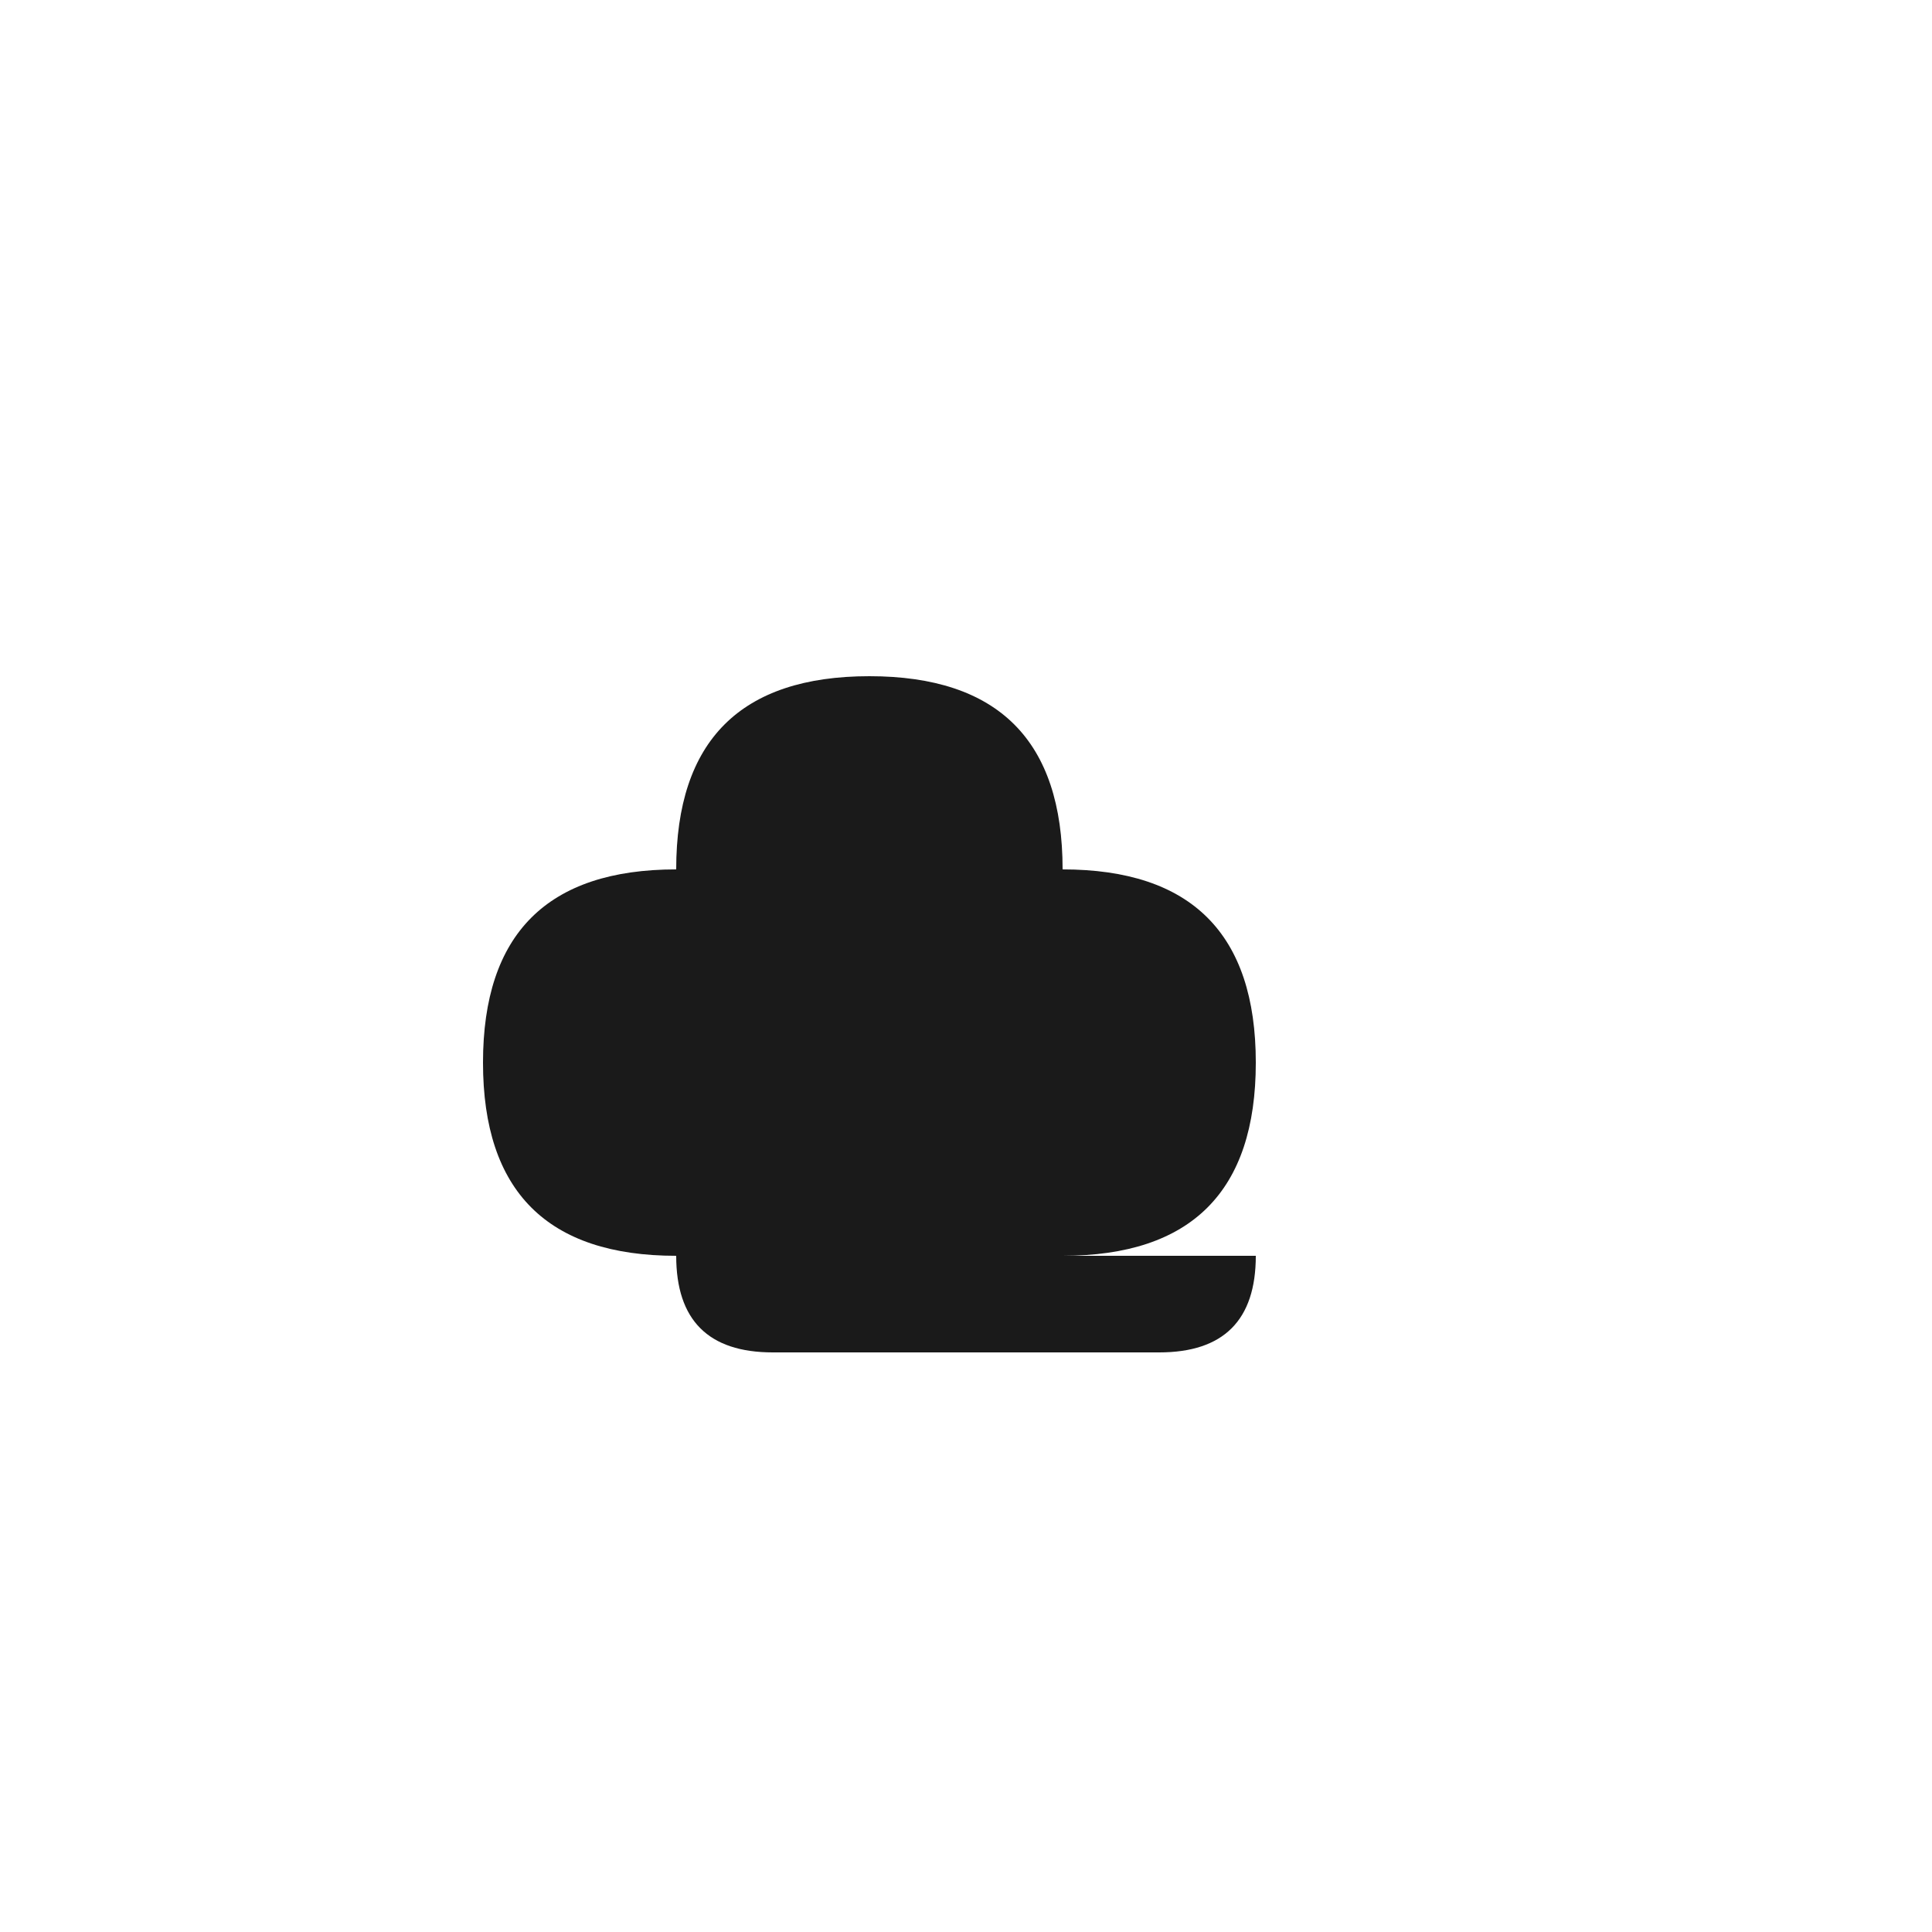
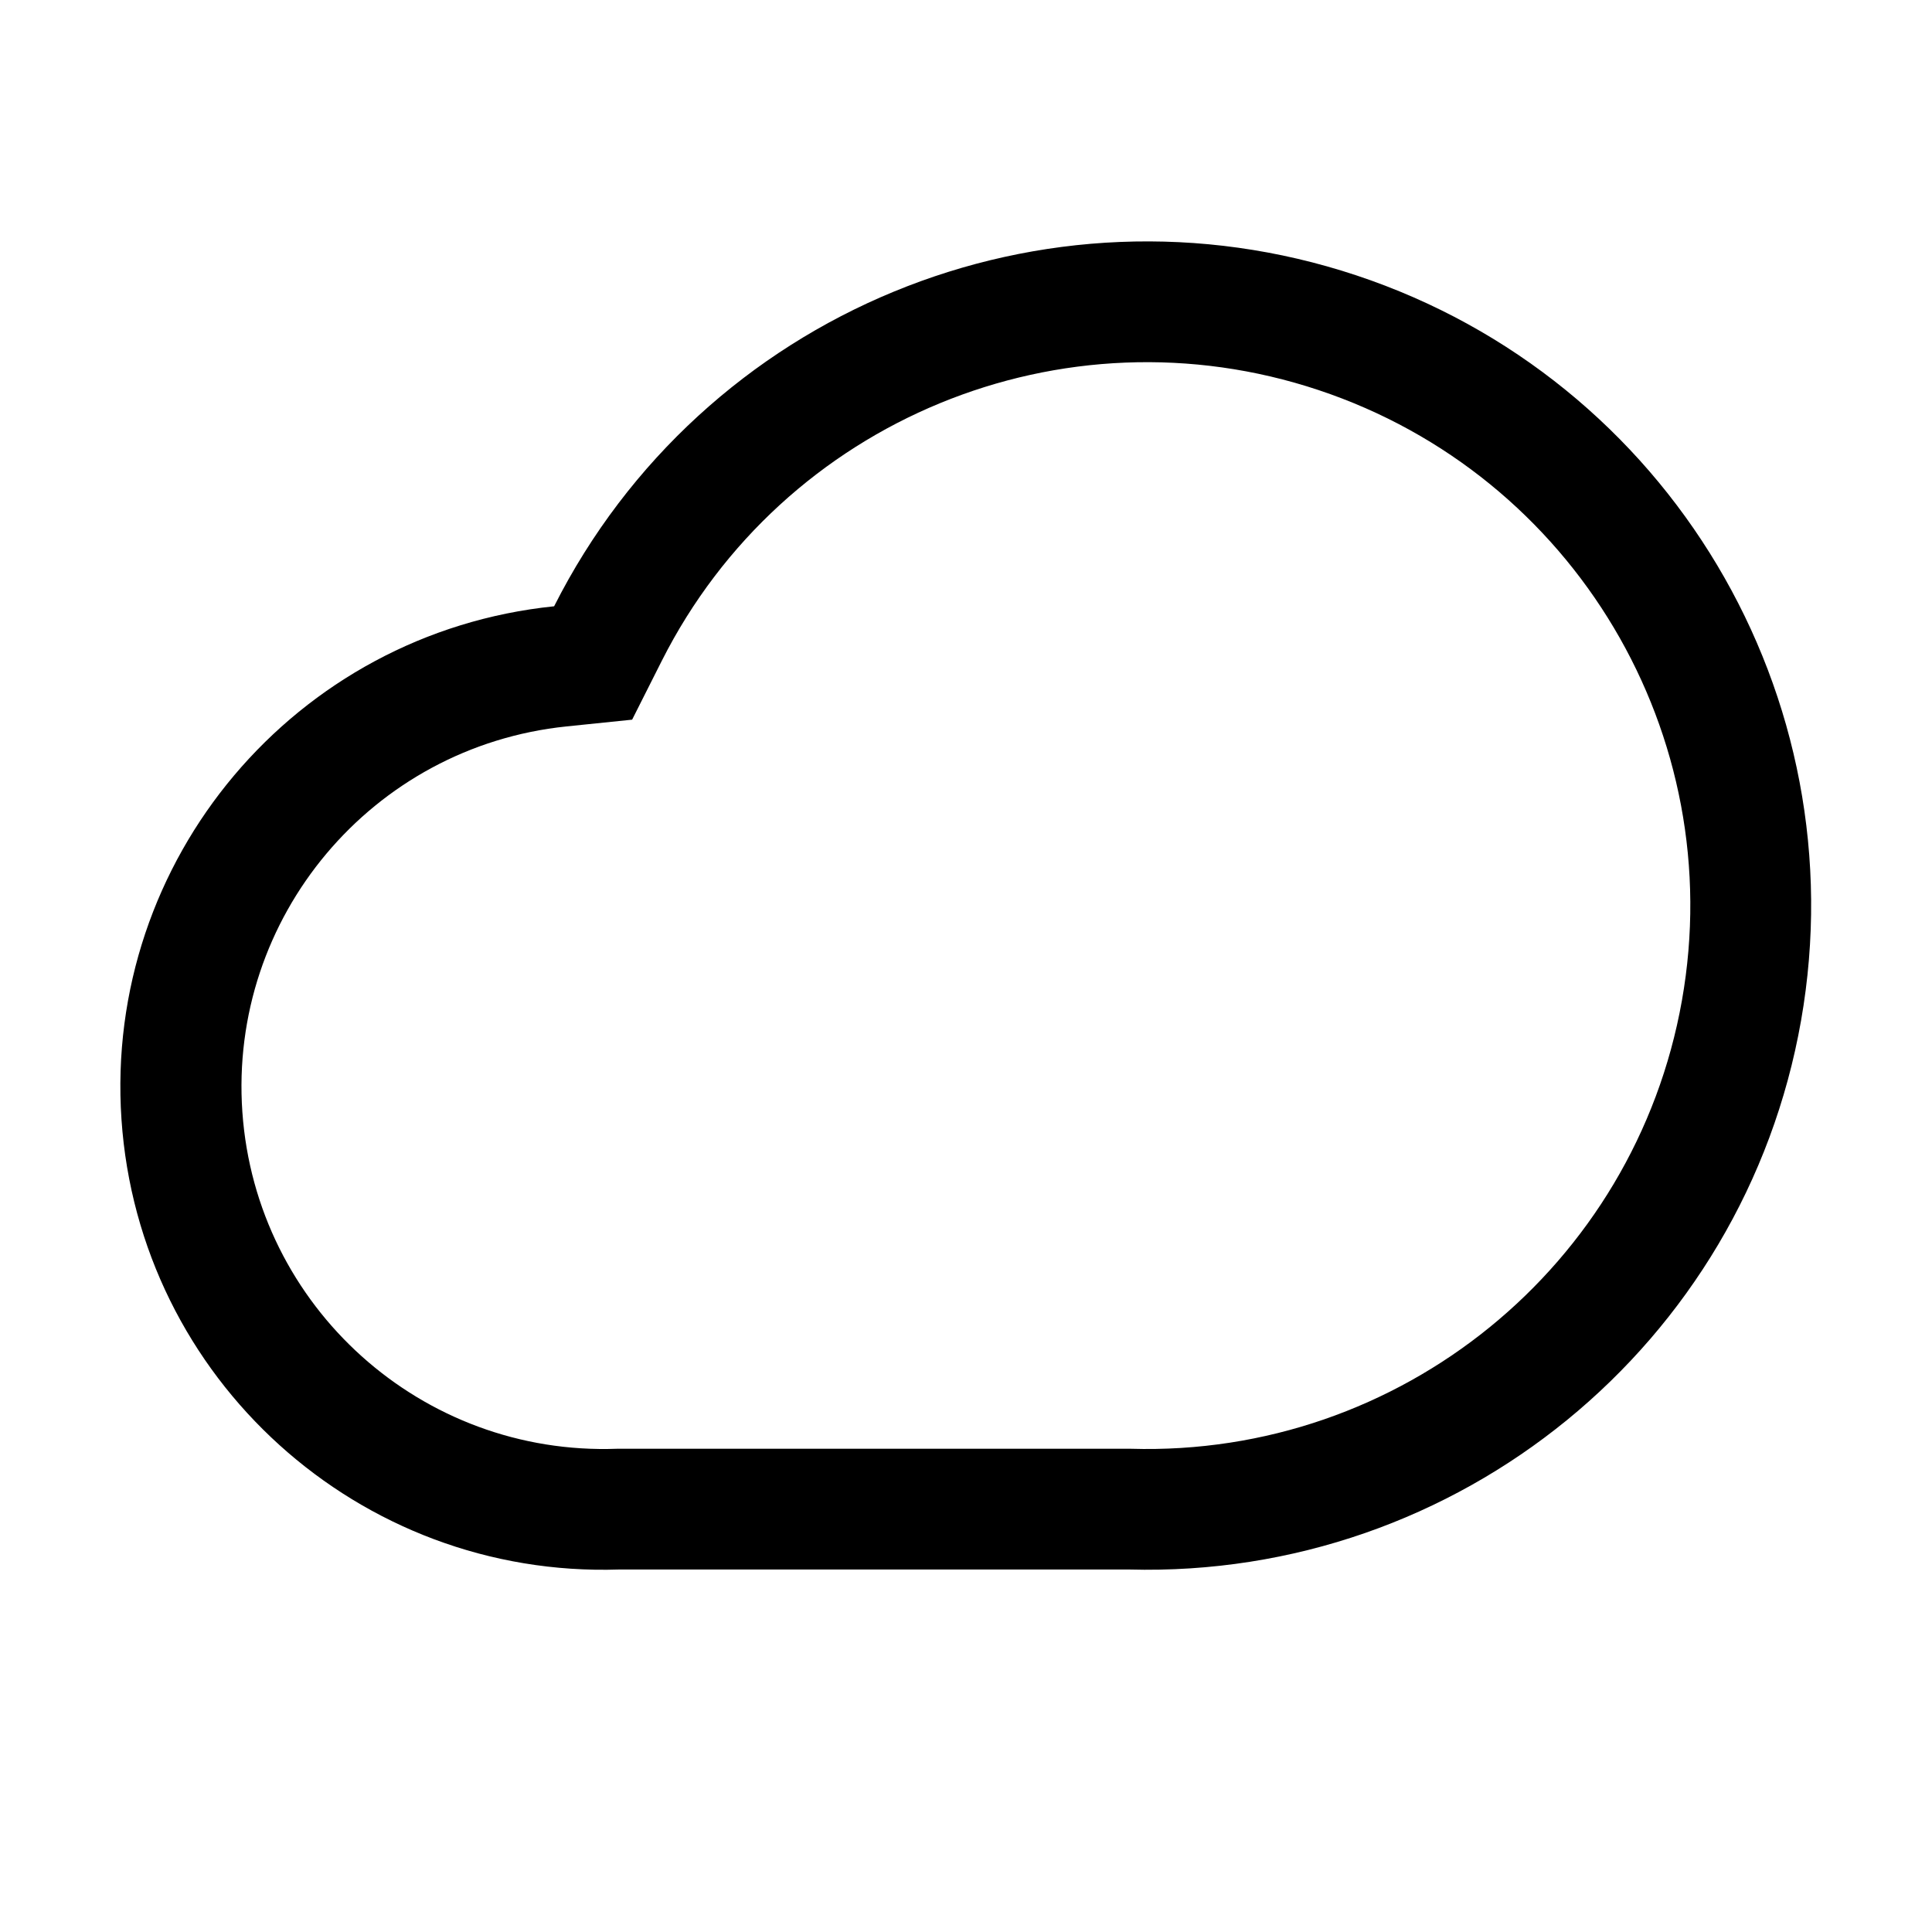
- <svg xmlns="http://www.w3.org/2000/svg" viewBox="0 0 100 100">
-   <path d="M 25,55 Q 25,45 35,45 Q 35,35 45,35 Q 55,35 55,45 Q 65,45 65,55 Q 65,65 55,65 L 35,65 Q 25,65 25,55 Z" fill="#1A1A1A" />
-   <path d="M 35,65 Q 35,70 40,70 L 60,70 Q 65,70 65,65" fill="#1A1A1A" />
+ <svg xmlns="http://www.w3.org/2000/svg" width="800px" height="800px" viewBox="0 0 1024 1024" class="icon">
+   <path fill="#000000" d="M598.4 831.872H328.192a256 256 0 01-34.496-510.528A352 352 0 11598.4 831.872zm-271.36-64h272.256a288 288 0 10-248.512-417.664L335.04 381.44l-34.816 3.584a192 192 0 0026.88 382.848z" />
</svg>
